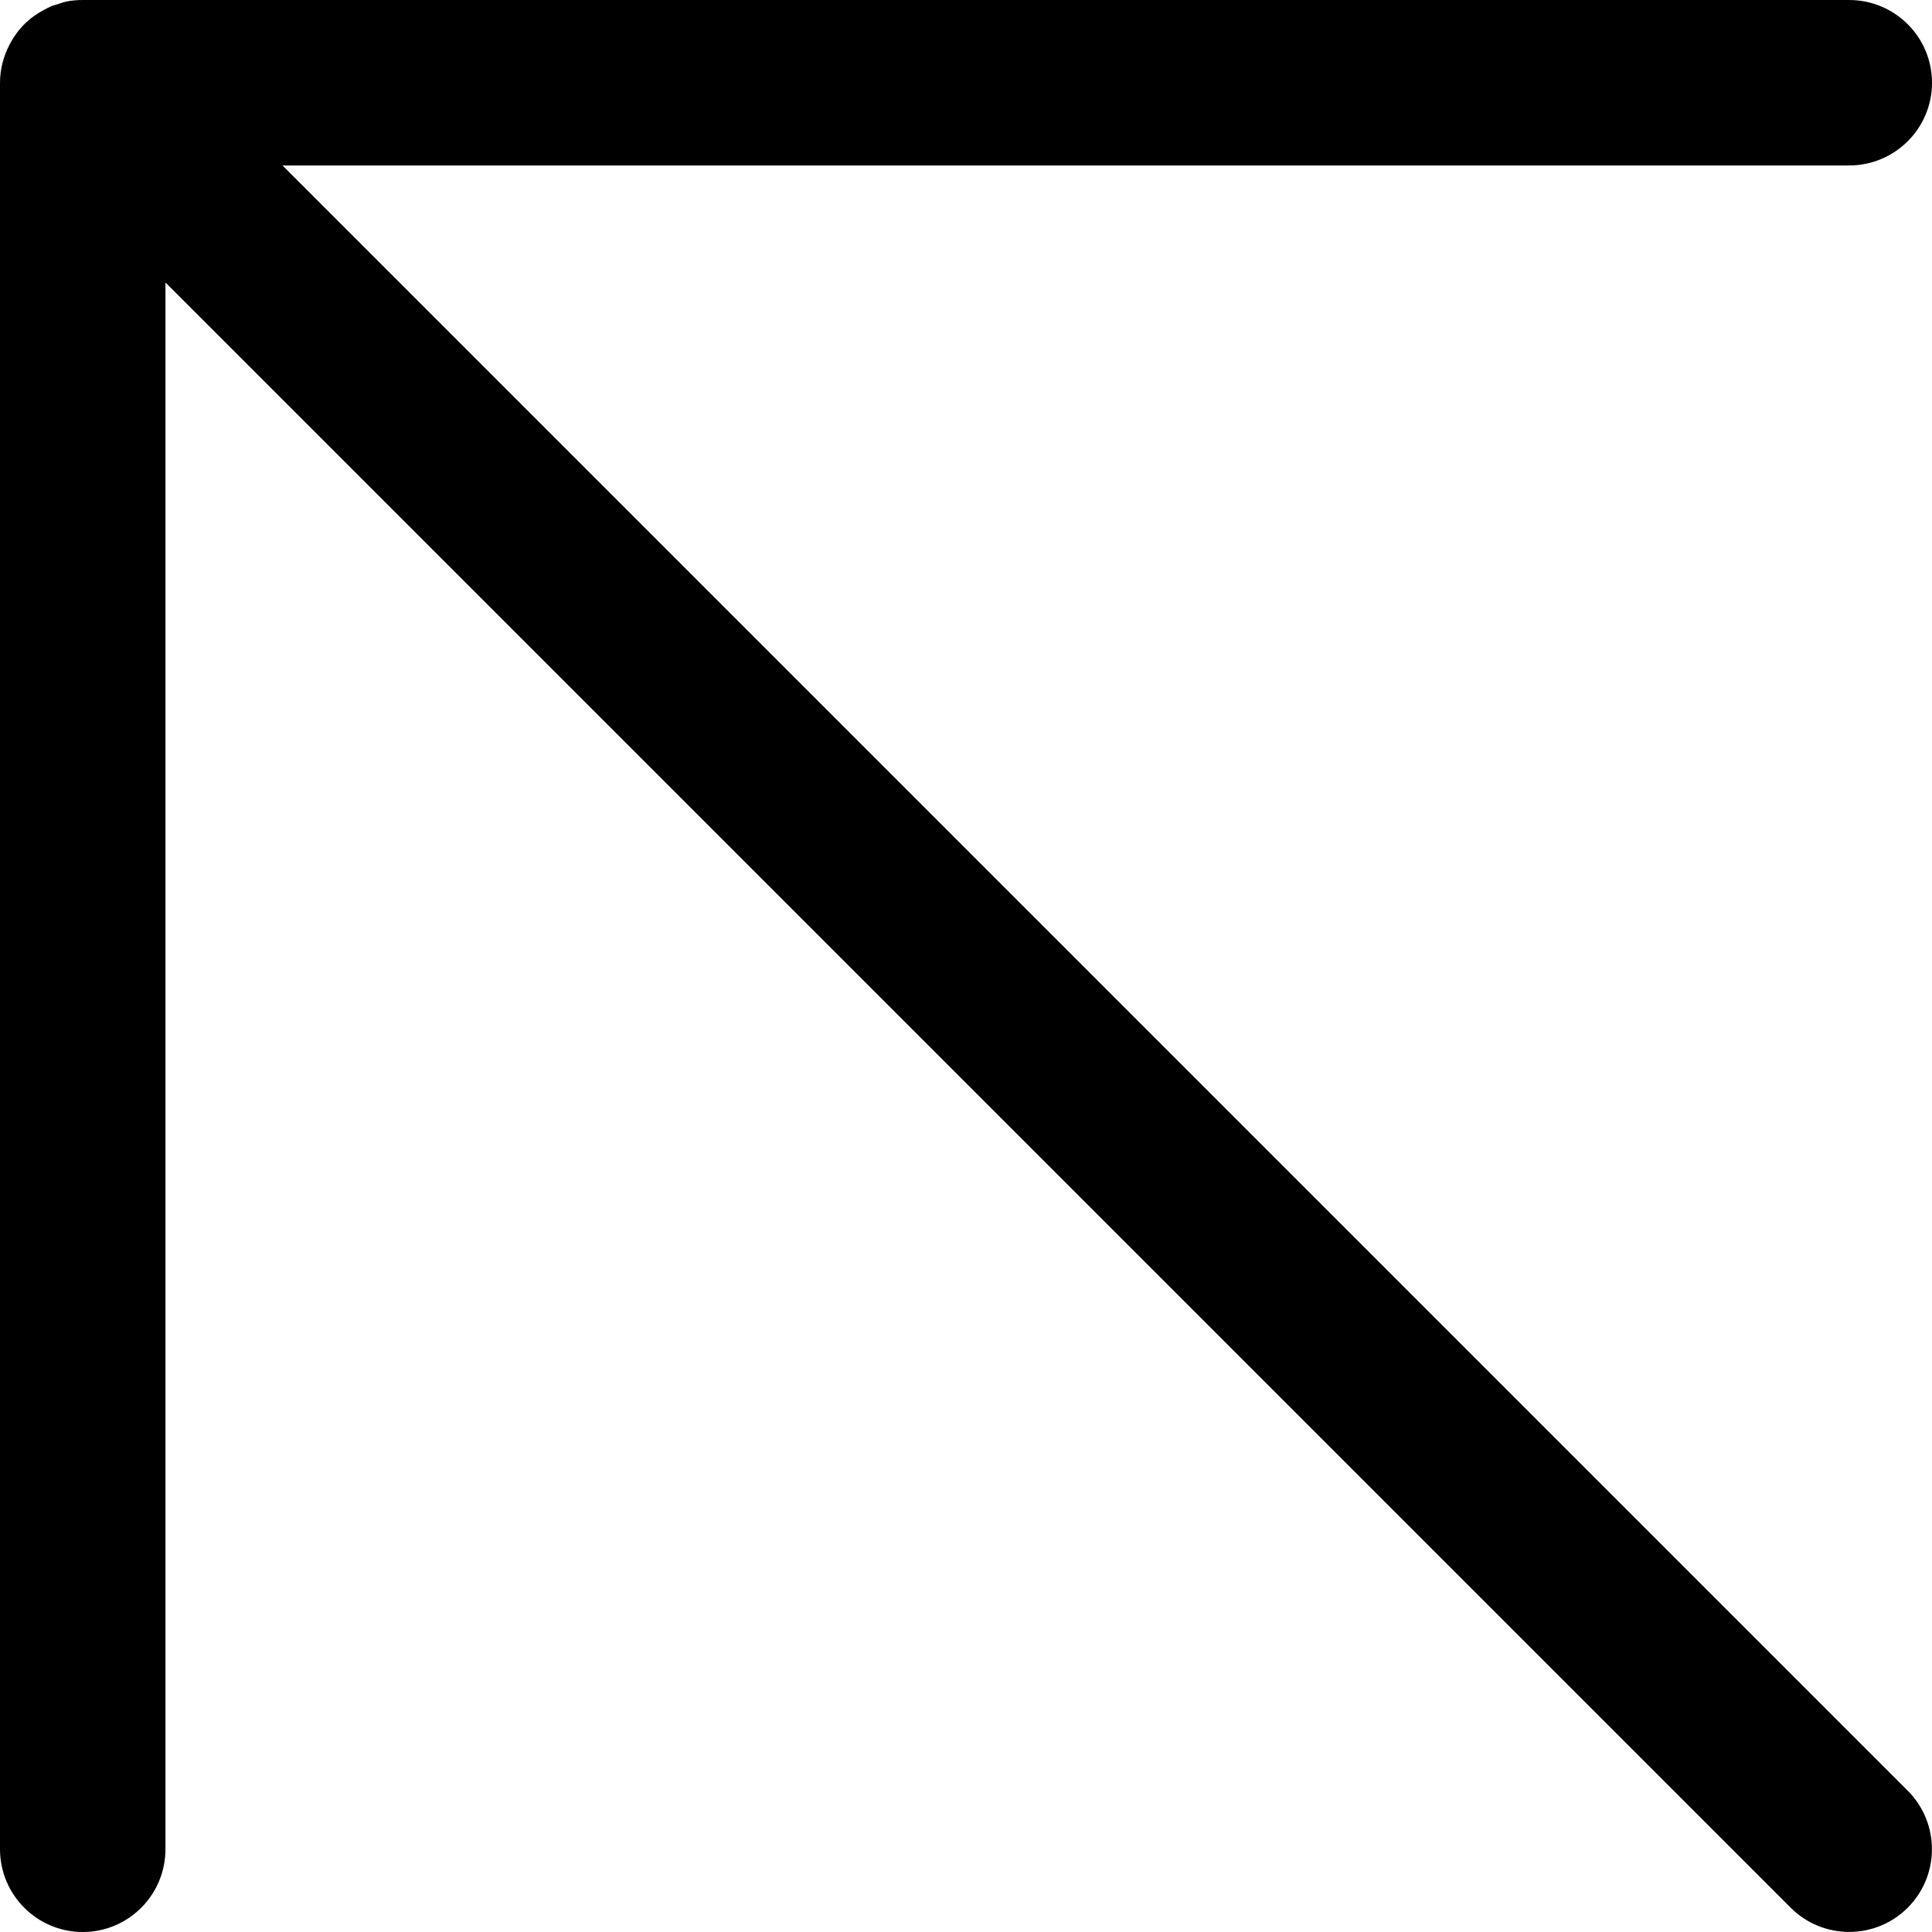
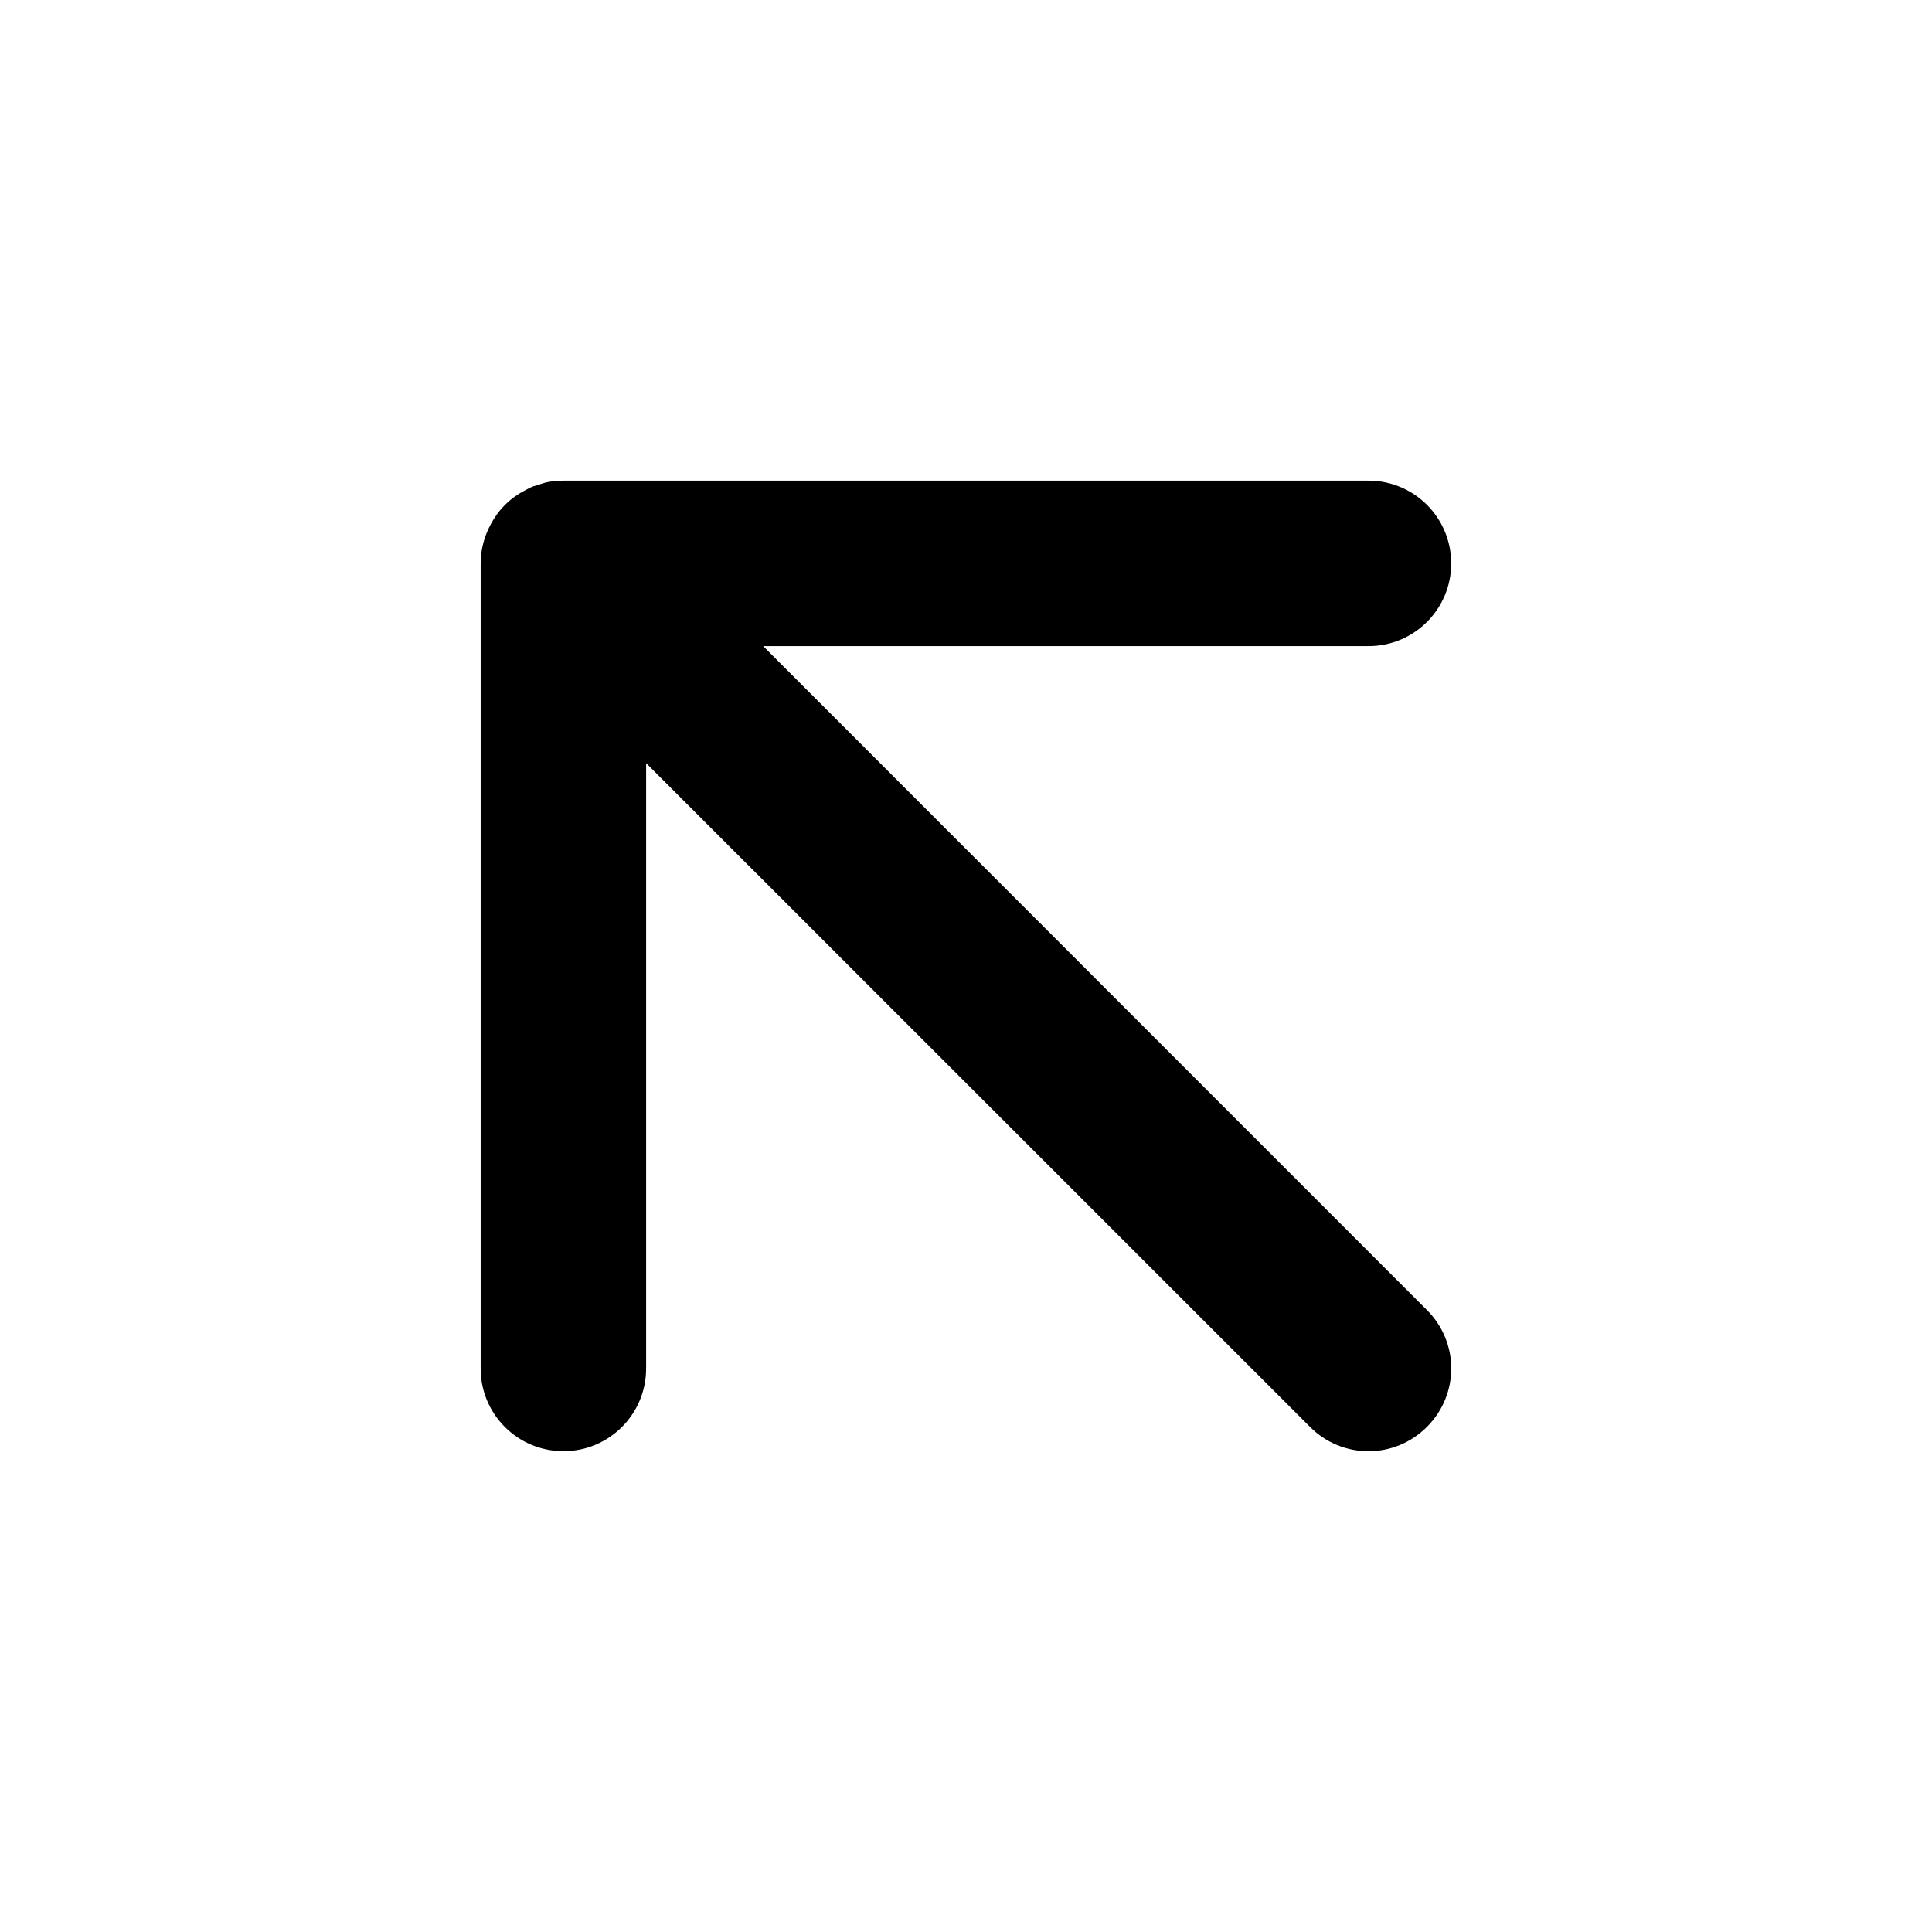
<svg width="14" height="14" fill="currentColor">
-   <path d="m13.399 0c.332 0 .601.268.601.6 0 .331-.269.599-.601.599h-11.352l11.777 11.777c.234.234.234.614 0 .848-.234.234-.614.234-.848 0l-11.777-11.777v11.352c0 .332-.268.601-.599.601-.332 0-.6-.269-.6-.601v-12.799c0-.102.027-.198.072-.282.027-.051.061-.099.104-.142.043-.043.091-.077.142-.104.018-.009.035-.019.053-.027.011-.005.024-.007.035-.011.026-.008.051-.018.077-.023.039-.008.078-.011.117-.011h12.799z" />
+   <path d="m9.917 3.483c.331 0 .599.268.599.6 0 .331-.268.599-.599.599h-4.387l4.81 4.811c.235.234.235.613 0 .847-.234.235-.613.235-.847 0l-4.811-4.81v4.387c0 .331-.268.599-.599.599-.332 0-.6-.268-.6-.599v-5.834c0-.102.027-.198.072-.282.027-.051.061-.099.104-.142.043-.043.091-.077.142-.104.018-.009.035-.019.053-.027.011-.005.024-.007.035-.011.026-.008.051-.018.077-.023.039-.008.078-.011.117-.011h5.834z" />
</svg>
